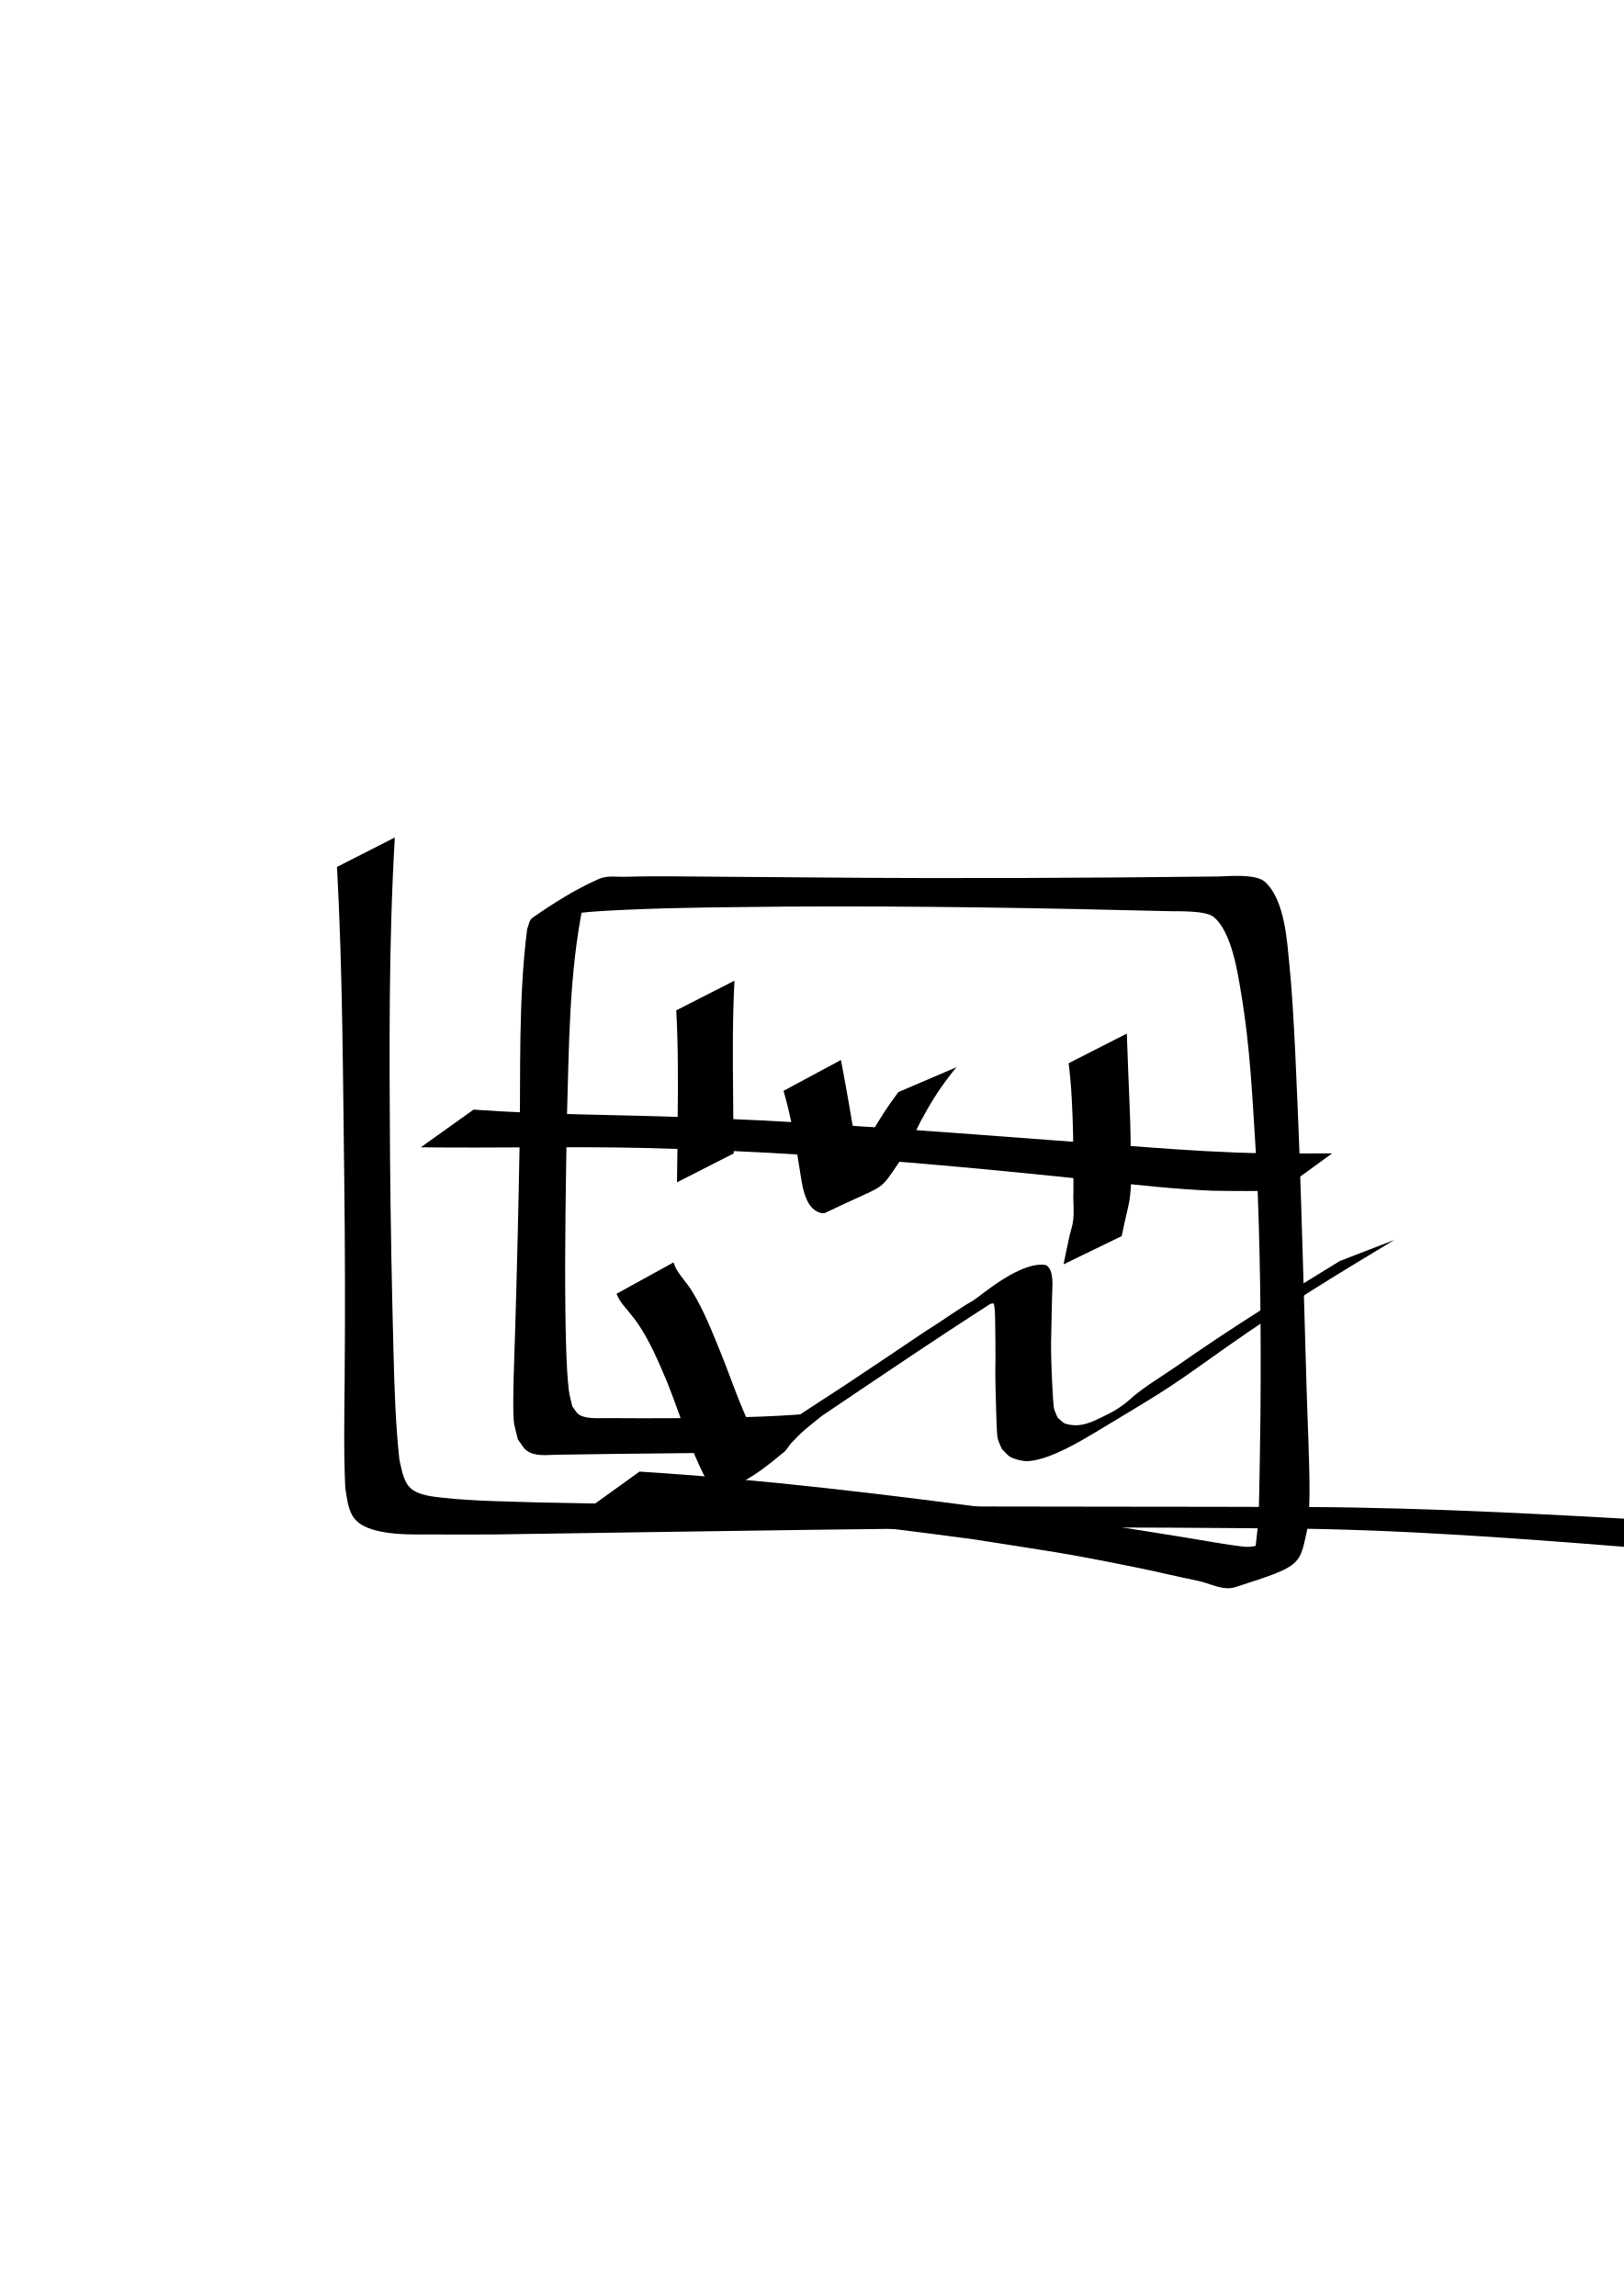
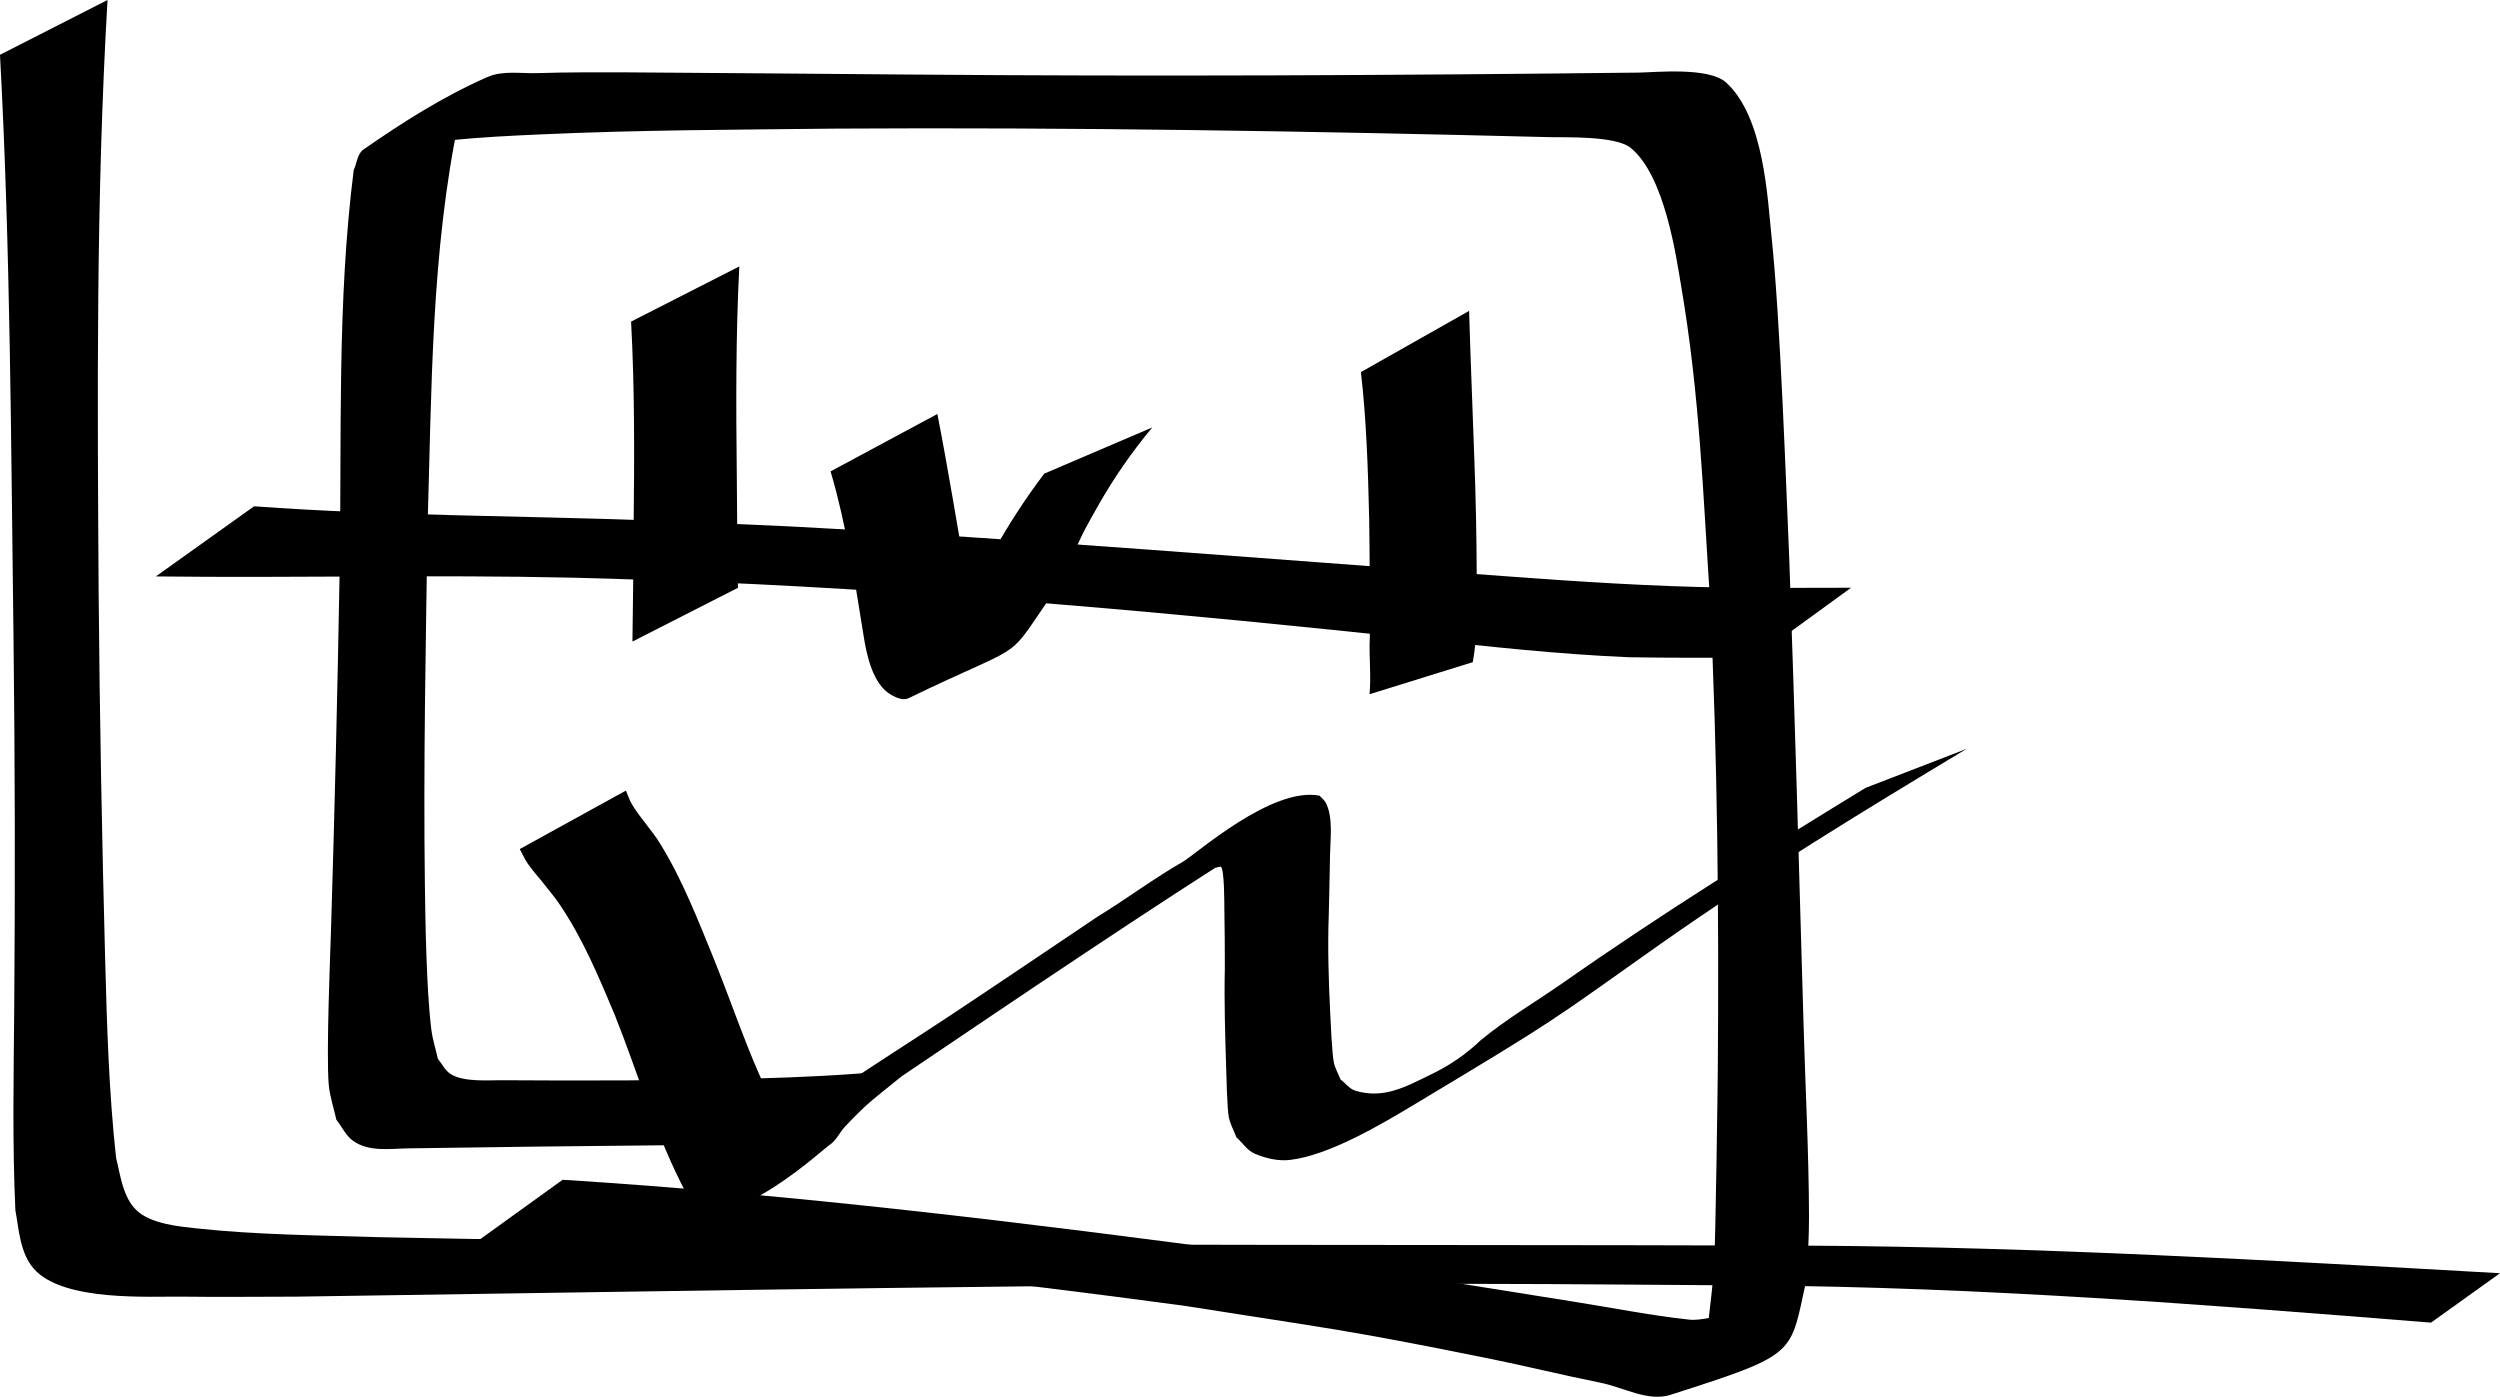
- <svg xmlns="http://www.w3.org/2000/svg" width="744.094" height="1052.362" id="svg4811" version="1.1">
+ <svg xmlns="http://www.w3.org/2000/svg" width="615.908" height="344.113" id="svg4811" version="1.1">
  <defs id="defs4813" />
-   <g id="layer1">
-     <path style="fill:#000000;stroke-width:0.2;stroke-miterlimit:4;stroke-dasharray:none" id="path4829" d="m 349.262,665.509 c -20.821,0.449 -41.647,0.599 -62.472,0.821 -10.601,0.139 -21.202,0.283 -31.802,0.437 -4.327,0.063 -9.581,0.949 -13.528,-1.828 -1.822,-1.282 -2.772,-3.489 -4.158,-5.234 -0.628,-2.915 -1.637,-5.774 -1.883,-8.745 -0.63,-7.618 0.401,-32.554 0.565,-37.866 0.911,-29.51 1.605,-59.011 2.132,-88.531 0.553,-32.923 -0.692,-66.07 3.468,-98.82 0.795,-1.682 0.858,-3.984 2.386,-5.046 9.694,-6.741 19.768,-13.134 30.582,-17.877 3.78,-1.658 8.22,-0.814 12.345,-0.952 7.286,-0.243 14.58,-0.196 21.87,-0.19 4.722,0.004 69.037,0.532 69.879,0.539 59.861,0.501 119.724,0.204 179.582,-0.479 4.138,-0.062 17.196,-1.421 21.465,2.447 9.387,8.506 10.197,28.602 11.207,38.173 2.158,20.446 3.522,60.107 4.372,79.781 1.358,38.199 2.416,76.408 3.513,114.615 0.448,15.601 1.287,31.196 1.33,46.804 0.013,4.958 -0.323,9.91 -0.484,14.865 -4.35,19.337 -1.547,18.784 -33.613,29.056 -5.576,1.786 -11.569,-1.836 -17.311,-2.982 -9.137,-1.824 -18.183,-4.081 -27.316,-5.926 -35.986,-7.269 -37.79,-7.12 -75.397,-13.053 -45.939,-6.165 -92.08,-11.557 -138.386,-14.08 -11.441,-0.623 -25.053,-0.769 -36.711,-0.967 0,0 22.155,-15.964 22.155,-15.964 l 0,0 c 57.276,3.597 114.274,10.596 171.141,18.201 59.715,8.629 21.022,2.834 77.408,11.739 9.649,1.524 19.246,3.449 28.956,4.513 5.934,0.65 17.271,-5.315 17.898,0.622 0.707,6.695 -9.911,10.923 -16.62,11.473 -3.627,0.297 2.24,-6.925 3.36,-10.387 0.513,-5.064 1.25,-10.111 1.54,-15.193 0.383,-6.715 0.874,-43.939 0.906,-47.913 0.308,-38.457 -0.065,-76.926 -1.882,-115.347 -1.796,-27.349 -2.565,-51.031 -7.152,-77.939 -1.244,-7.296 -3.998,-27.079 -12.406,-33.979 -3.747,-3.075 -16.49,-2.552 -19.894,-2.653 -58.65,-1.476 -117.317,-2.466 -175.988,-2.106 -24.65,0.281 -47.846,0.313 -72.4,1.412 -7.775,0.348 -15.561,0.708 -23.297,1.562 -4.294,0.474 -15.034,6.073 -12.734,2.415 3.112,-4.949 27.31,-19.956 15.67,-7.874 -6.948,32.979 -6.762,66.997 -7.785,100.52 -0.439,29.245 -1.036,58.499 -0.665,87.749 0.113,8.897 0.361,26.167 1.583,36.07 0.306,2.484 1.084,4.886 1.626,7.329 1.067,1.259 1.791,2.918 3.2,3.776 3.266,1.99 9.245,1.461 12.554,1.485 10.374,0.074 20.748,0.092 31.122,0.036 21.346,-0.223 42.757,-0.302 64.026,-2.282 0,0 -23.953,17.77 -23.953,17.77 z" />
-     <path style="fill:#000000;stroke-width:0.2;stroke-miterlimit:4;stroke-dasharray:none" id="path4831" d="m 180.931,383.853 c -2.856,48.912 -2.496,97.923 -2.184,146.892 0.255,29.89 0.808,59.777 1.603,89.658 0.435,16.334 0.918,32.475 2.688,48.713 1.032,4.061 1.639,9.627 4.987,12.866 3.568,3.451 10.813,4.057 14.901,4.504 14.502,1.583 30.179,1.707 44.601,2.156 117.574,2.462 235.179,1.685 352.769,2.095 56.752,0.331 113.41,3.588 170.05,6.791 0,0 -16.998,12.174 -16.998,12.174 l 0,0 c -55.439,-4.443 -110.922,-8.749 -166.58,-9.146 -22.908,-0.136 -45.816,-0.388 -68.724,-0.407 -96.93,-0.081 -193.844,1.756 -290.758,3.152 -9.188,3.1e-4 -18.376,0.13 -27.563,9.4e-4 -8.426,-0.119 -29.671,1.321 -36.913,-6.832 -3.465,-3.901 -3.714,-9.776 -4.582,-14.472 -0.774,-16.742 -0.411,-33.395 -0.28,-50.155 0.236,-30.129 0.184,-60.259 -0.175,-90.387 -0.631,-48.039 -0.742,-96.123 -3.335,-144.106 0,0 26.492,-13.498 26.492,-13.498 z" />
-     <path style="fill:#000000;stroke-width:0.2;stroke-miterlimit:4;stroke-dasharray:none" id="path4837" d="m 308.642,578.626 c 0.496,1.128 0.854,2.327 1.488,3.384 2.037,3.393 4.842,6.279 6.921,9.646 5.557,9 9.346,18.877 13.338,28.624 5.869,14.532 10.45,29.715 18.776,43.094 0.755,0.737 1.264,1.878 2.265,2.21 0.721,0.239 1.437,-0.495 2.155,-0.743 -7.452,3.934 -14.625,8.45 -22.356,11.802 -1.86,0.806 3.041,-2.682 4.52,-4.068 11.093,-10.391 1.108,-1.747 14.721,-13.048 3.531,-2.489 7.016,-5.044 10.592,-7.467 8.82,-5.977 17.839,-11.654 26.724,-17.534 12.37,-8.186 24.647,-16.512 36.962,-24.781 7.14,-4.36 13.872,-9.446 21.14,-13.606 3.164,-1.811 21.851,-18.558 33.631,-16.261 0.52,0.587 1.2,1.064 1.559,1.761 1.843,3.589 1.09,8.982 1.035,12.774 -0.073,5.024 -0.215,10.047 -0.32,15.071 -0.289,7.999 -0.022,16 0.363,23.99 0.083,1.71 0.445,10.149 0.905,12.187 0.326,1.443 1.092,2.75 1.637,4.125 1.23,0.93 2.212,2.353 3.691,2.791 6.942,2.054 12.257,-0.918 18.539,-3.997 4.506,-2.127 8.724,-5.016 12.32,-8.466 6.378,-5.273 13.574,-9.469 20.361,-14.203 24.167,-16.953 49.249,-32.533 74.413,-47.944 l 24.921,-9.629 0,0 c -25.634,15.415 -51.189,31.014 -75.66,48.244 -27.436,19.387 -24.193,17.66 -60.88,39.664 -7.397,4.437 -20.536,12.277 -30.2,13.375 -2.897,0.329 -5.926,-0.395 -8.611,-1.529 -1.861,-0.786 -3.02,-2.683 -4.53,-4.024 -0.627,-1.644 -1.508,-3.213 -1.881,-4.933 -0.42,-1.933 -0.621,-10.867 -0.669,-12.481 -0.24,-8.049 -0.505,-16.102 -0.32,-24.155 -0.019,-5.869 -9.7e-4,-9.051 -0.118,-14.781 -0.006,-0.276 0.064,-10.223 -0.918,-10.356 -8.742,1.299 -47.186,23.285 -5.775,-1.11 1.865,-1.098 19.901,-8.379 18.057,-7.247 -29.276,18.326 -63.168,41.32 -90.84,59.993 -6.986,5.709 -8.205,6.279 -13.967,12.401 -1.376,1.462 -2.202,3.522 -3.906,4.585 -1.301,0.812 -23.572,21.376 -32.602,14.989 -1.032,-0.73 -1.652,-1.913 -2.478,-2.869 -7.482,-14.041 -11.843,-29.386 -17.713,-44.124 -4.015,-9.53 -7.923,-18.982 -13.788,-27.566 -1.288,-1.885 -2.797,-3.609 -4.195,-5.414 -1.164,-1.462 -2.437,-2.843 -3.493,-4.385 -0.77,-1.125 -1.309,-2.392 -1.963,-3.587 z" />
-     <path style="fill:#000000;stroke-width:0.2;stroke-miterlimit:4;stroke-dasharray:none" id="path4839" d="m 217.029,508.586 c 32.511,2.369 65.143,2.291 97.708,3.486 11.42,0.419 22.835,0.977 34.253,1.466 58.885,3.122 117.656,8.025 176.466,12.285 17.971,1.327 35.957,2.505 53.977,2.782 10.348,0.174 20.696,0.02 31.045,0.045 0,0 -23.637,17.185 -23.637,17.185 l 0,0 c -10.392,0.089 -20.787,0.108 -31.178,-0.064 -17.336,-0.743 -34.59,-2.627 -51.83,-4.529 -57.829,-6.188 -115.786,-11.445 -173.904,-13.962 -11.559,-0.371 -23.115,-0.85 -34.676,-1.113 -34.141,-0.777 -68.278,0.111 -102.42,-0.305 0,0 24.197,-17.274 24.197,-17.274 z" />
-     <path style="fill:#000000;stroke-width:0.2;stroke-miterlimit:4;stroke-dasharray:none" id="path4855" d="m 385.373,485.844 c 2.658,13.625 4.876,27.326 7.247,41.003 0.333,2.74 2.584,12.034 6.554,12.779 12.949,-6.034 -17.93,9.638 -18.466,9.83 -2.277,0.792 3.202,-3.605 4.803,-5.408 1.589,-2.496 3.281,-4.928 4.766,-7.487 3.124,-5.383 5.733,-11.05 8.746,-16.496 3.804,-6.875 7.952,-13.27 12.685,-19.527 l 26.612,-11.382 0,0 c -5.057,6.081 -9.403,12.356 -13.328,19.243 -5.817,10.205 -3.069,6.169 -8.606,16.59 -1.38,2.597 -2.89,5.121 -4.335,7.682 -9.902,14.49 -5.1,9.32 -33.796,23.197 -1.286,0.622 -2.965,-0.096 -4.21,-0.794 -4.682,-2.627 -6.148,-10.129 -6.866,-14.727 -2.195,-13.557 -4.228,-27.158 -8.112,-40.366 z" />
-     <path style="fill:#000000;stroke-width:0.2;stroke-miterlimit:4;stroke-dasharray:none" id="path4859" d="m 336.58,449.493 c -0.881,17.003 -0.811,34.037 -0.626,51.056 0.053,9.371 0.152,18.741 0.295,28.111 0,0 -26,13.248 -26,13.248 l 0,0 c 0.142,-9.47 0.241,-18.941 0.295,-28.412 0.181,-16.806 0.276,-33.629 -0.626,-50.418 0,0 26.662,-13.585 26.662,-13.585 z" />
-     <path style="fill:#000000;stroke-width:0.2;stroke-miterlimit:4;stroke-dasharray:none" id="path4861" d="m 516.387,473.736 c 0.334,10.95 0.869,21.897 1.272,32.847 0.372,8.736 0.547,17.477 0.591,26.221 0.102,6.899 0.335,13.696 -1.26,20.436 -1.008,4.439 -2.069,8.861 -2.955,13.326 0,0 -26.639,12.935 -26.639,12.935 l 0,0 c 0.854,-4.482 1.881,-8.919 2.799,-13.386 0.423,-1.776 1.028,-3.509 1.37,-5.302 0.914,-4.796 0.089,-9.746 0.354,-14.581 -0.012,-8.783 0.009,-17.567 -0.158,-26.349 -0.284,-10.871 -0.661,-21.762 -2.036,-32.56 0,0 26.662,-13.585 26.662,-13.585 z" />
+   <g id="layer1" transform="translate(-69.58671,-382.8428)">
+     <path style="fill:#000000;stroke-width:0.2;stroke-miterlimit:4;stroke-dasharray:none" id="path4829" d="m 264.409,664.499 c -20.821,0.449 -41.647,0.599 -62.472,0.821 -10.601,0.139 -21.202,0.283 -31.802,0.437 -4.327,0.063 -9.581,0.949 -13.528,-1.828 -1.822,-1.282 -2.772,-3.489 -4.158,-5.234 -0.628,-2.915 -1.637,-5.774 -1.883,-8.745 -0.63,-7.618 0.401,-32.554 0.565,-37.866 0.911,-29.51 1.605,-59.011 2.132,-88.531 0.553,-32.923 -0.692,-66.07 3.468,-98.82 0.795,-1.682 0.858,-3.984 2.386,-5.046 9.694,-6.741 19.768,-13.134 30.582,-17.877 3.78,-1.658 8.22,-0.814 12.345,-0.952 7.286,-0.243 14.58,-0.196 21.87,-0.19 4.722,0.004 69.037,0.532 69.879,0.539 59.861,0.501 119.724,0.204 179.582,-0.479 4.138,-0.062 17.196,-1.421 21.465,2.447 9.387,8.506 10.197,28.602 11.207,38.173 2.158,20.446 3.522,60.107 4.372,79.781 1.358,38.199 2.416,76.408 3.513,114.615 0.448,15.601 1.287,31.196 1.33,46.804 0.013,4.958 -0.323,9.91 -0.484,14.865 -4.35,19.337 -1.547,18.784 -33.613,29.056 -5.576,1.786 -11.569,-1.836 -17.311,-2.982 -9.137,-1.824 -18.183,-4.081 -27.316,-5.926 -35.986,-7.269 -37.79,-7.12 -75.397,-13.053 -45.939,-6.165 -92.08,-11.557 -138.386,-14.08 -11.441,-0.623 -25.053,-0.769 -36.711,-0.967 0,0 22.155,-15.964 22.155,-15.964 l 0,0 c 57.276,3.597 114.274,10.596 171.141,18.201 59.715,8.629 21.022,2.834 77.408,11.739 9.649,1.524 19.246,3.449 28.956,4.513 5.934,0.65 17.271,-5.315 17.898,0.622 0.707,6.695 -9.911,10.923 -16.62,11.473 -3.627,0.297 2.24,-6.925 3.36,-10.387 0.513,-5.064 1.25,-10.111 1.54,-15.193 0.383,-6.715 0.874,-43.939 0.906,-47.913 0.308,-38.457 -0.065,-76.926 -1.882,-115.347 -1.796,-27.349 -2.565,-51.031 -7.152,-77.939 -1.244,-7.296 -3.998,-27.079 -12.406,-33.979 -3.747,-3.075 -16.49,-2.552 -19.894,-2.653 -58.65,-1.476 -117.317,-2.466 -175.988,-2.106 -24.65,0.281 -47.846,0.313 -72.4,1.412 -7.775,0.348 -15.561,0.708 -23.297,1.562 -4.294,0.474 -15.034,6.073 -12.734,2.415 3.112,-4.949 27.31,-19.956 15.67,-7.874 -6.948,32.979 -6.762,66.997 -7.785,100.52 -0.439,29.245 -1.036,58.499 -0.665,87.749 0.113,8.897 0.361,26.167 1.583,36.07 0.306,2.484 1.084,4.886 1.626,7.329 1.067,1.259 1.791,2.918 3.2,3.776 3.266,1.99 9.245,1.461 12.554,1.485 10.374,0.074 20.748,0.092 31.122,0.036 21.346,-0.223 42.757,-0.302 64.026,-2.282 0,0 -23.953,17.77 -23.953,17.77 z" />
+     <path style="fill:#000000;stroke-width:0.2;stroke-miterlimit:4;stroke-dasharray:none" id="path4831" d="m 96.078,382.843 c -2.856,48.912 -2.496,97.923 -2.184,146.892 0.255,29.89 0.808,59.777 1.603,89.658 0.435,16.334 0.918,32.475 2.688,48.713 1.032,4.061 1.639,9.627 4.987,12.866 3.568,3.451 10.813,4.057 14.901,4.504 14.502,1.583 30.179,1.707 44.601,2.156 117.574,2.462 235.179,1.685 352.769,2.095 56.752,0.331 113.41,3.588 170.05,6.791 0,0 -16.998,12.174 -16.998,12.174 l 0,0 c -55.439,-4.443 -110.922,-8.749 -166.58,-9.146 -22.908,-0.136 -45.816,-0.388 -68.724,-0.407 -96.93,-0.081 -193.844,1.756 -290.758,3.152 -9.188,3.1e-4 -18.376,0.13 -27.563,9.4e-4 -8.426,-0.119 -29.671,1.321 -36.913,-6.832 -3.465,-3.901 -3.714,-9.776 -4.582,-14.472 -0.774,-16.742 -0.411,-33.395 -0.28,-50.155 0.236,-30.129 0.184,-60.259 -0.175,-90.387 -0.631,-48.039 -0.742,-96.123 -3.335,-144.106 0,0 26.492,-13.498 26.492,-13.498 z" />
+     <path style="fill:#000000;stroke-width:0.2;stroke-miterlimit:4;stroke-dasharray:none" id="path4837" d="m 223.789,577.616 c 0.496,1.128 0.854,2.327 1.488,3.384 2.037,3.393 4.842,6.279 6.921,9.646 5.557,9 9.346,18.877 13.338,28.624 5.869,14.532 10.45,29.715 18.776,43.094 0.755,0.737 1.264,1.878 2.265,2.21 0.721,0.239 1.437,-0.495 2.155,-0.743 -7.452,3.934 -14.625,8.45 -22.356,11.802 -1.86,0.806 3.041,-2.682 4.52,-4.068 11.093,-10.391 1.108,-1.747 14.721,-13.048 3.531,-2.489 7.016,-5.044 10.592,-7.467 8.82,-5.977 17.839,-11.654 26.724,-17.534 12.37,-8.186 24.647,-16.512 36.962,-24.781 7.14,-4.36 13.872,-9.446 21.14,-13.606 3.164,-1.811 21.851,-18.558 33.631,-16.261 0.52,0.587 1.2,1.064 1.559,1.761 1.843,3.589 1.09,8.982 1.035,12.774 -0.073,5.024 -0.215,10.047 -0.32,15.071 -0.289,7.999 -0.022,16 0.363,23.99 0.083,1.71 0.445,10.149 0.905,12.187 0.326,1.443 1.092,2.75 1.637,4.125 1.23,0.93 2.212,2.353 3.691,2.791 6.942,2.054 12.257,-0.918 18.539,-3.997 4.506,-2.127 8.724,-5.016 12.32,-8.466 6.378,-5.273 13.574,-9.469 20.361,-14.203 24.167,-16.953 49.249,-32.533 74.413,-47.944 l 24.921,-9.629 0,0 c -25.634,15.415 -51.189,31.014 -75.66,48.244 -27.436,19.387 -24.193,17.66 -60.88,39.664 -7.397,4.437 -20.536,12.277 -30.2,13.375 -2.897,0.329 -5.926,-0.395 -8.611,-1.529 -1.861,-0.786 -3.02,-2.683 -4.53,-4.024 -0.627,-1.644 -1.508,-3.213 -1.881,-4.933 -0.42,-1.933 -0.621,-10.867 -0.669,-12.481 -0.24,-8.049 -0.505,-16.102 -0.32,-24.155 -0.019,-5.869 -9.7e-4,-9.051 -0.118,-14.781 -0.006,-0.276 0.064,-10.223 -0.918,-10.356 -8.742,1.299 -47.186,23.285 -5.775,-1.11 1.865,-1.098 19.901,-8.379 18.057,-7.247 -29.276,18.326 -63.168,41.32 -90.84,59.993 -6.986,5.709 -8.205,6.279 -13.967,12.401 -1.376,1.462 -2.202,3.522 -3.906,4.585 -1.301,0.812 -23.572,21.376 -32.602,14.989 -1.032,-0.73 -1.652,-1.913 -2.478,-2.869 -7.482,-14.041 -11.843,-29.386 -17.713,-44.124 -4.015,-9.53 -7.923,-18.982 -13.788,-27.566 -1.288,-1.885 -2.797,-3.609 -4.195,-5.414 -1.164,-1.462 -2.437,-2.843 -3.493,-4.385 -0.77,-1.125 -1.309,-2.392 -1.963,-3.587 z" />
+     <path style="fill:#000000;stroke-width:0.2;stroke-miterlimit:4;stroke-dasharray:none" id="path4839" d="m 132.176,507.576 c 32.511,2.369 65.143,2.291 97.708,3.486 11.42,0.419 22.835,0.977 34.253,1.466 58.885,3.122 117.656,8.025 176.466,12.285 17.971,1.327 35.957,2.505 53.977,2.782 10.348,0.174 20.696,0.02 31.045,0.045 0,0 -23.637,17.185 -23.637,17.185 l 0,0 c -10.392,0.089 -20.787,0.108 -31.178,-0.064 -17.336,-0.743 -34.59,-2.627 -51.83,-4.529 -57.829,-6.188 -115.786,-11.445 -173.904,-13.962 -11.559,-0.371 -23.115,-0.85 -34.676,-1.113 -34.141,-0.777 -68.278,0.111 -102.42,-0.305 0,0 24.197,-17.274 24.197,-17.274 z" />
+     <path style="fill:#000000;stroke-width:0.2;stroke-miterlimit:4;stroke-dasharray:none" id="path4855" d="m 300.52,484.834 c 2.658,13.625 4.876,27.326 7.247,41.003 0.333,2.74 2.584,12.034 6.554,12.779 12.949,-6.034 -17.93,9.638 -18.466,9.83 -2.277,0.792 3.202,-3.605 4.803,-5.408 1.589,-2.496 3.281,-4.928 4.766,-7.487 3.124,-5.383 5.733,-11.05 8.746,-16.496 3.804,-6.875 7.952,-13.27 12.685,-19.527 l 26.612,-11.382 0,0 c -5.057,6.081 -9.403,12.356 -13.328,19.243 -5.817,10.205 -3.069,6.169 -8.606,16.59 -1.38,2.597 -2.89,5.121 -4.335,7.682 -9.902,14.49 -5.1,9.32 -33.796,23.197 -1.286,0.622 -2.965,-0.096 -4.21,-0.794 -4.682,-2.627 -6.148,-10.129 -6.866,-14.727 -2.195,-13.557 -4.228,-27.158 -8.112,-40.366 z" />
+     <path style="fill:#000000;stroke-width:0.2;stroke-miterlimit:4;stroke-dasharray:none" id="path4859" d="m 251.727,448.483 c -0.881,17.003 -0.811,34.037 -0.626,51.056 0.053,9.371 0.152,18.741 0.295,28.111 0,0 -26,13.248 -26,13.248 l 0,0 c 0.142,-9.47 0.241,-18.941 0.295,-28.412 0.181,-16.806 0.276,-33.629 -0.626,-50.418 0,0 26.662,-13.585 26.662,-13.585 z" />
+     <path style="fill:#000000;stroke-width:0.2;stroke-miterlimit:4;stroke-dasharray:none" d="m 431.524,459.432 -26.656,15.076 c 1.375,11.975 1.747,24.057 2.031,36.113 0.167,9.74 0.144,19.476 0.156,29.216 -0.229,4.646 0.371,9.393 -0.062,14.036 l 25.438,-7.902 c 1.244,-6.942 1.063,-13.941 0.969,-21.037 -0.044,-9.697 -0.222,-19.389 -0.594,-29.078 -0.404,-12.144 -0.947,-24.281 -1.281,-36.425 z" id="path4861" />
  </g>
</svg>
